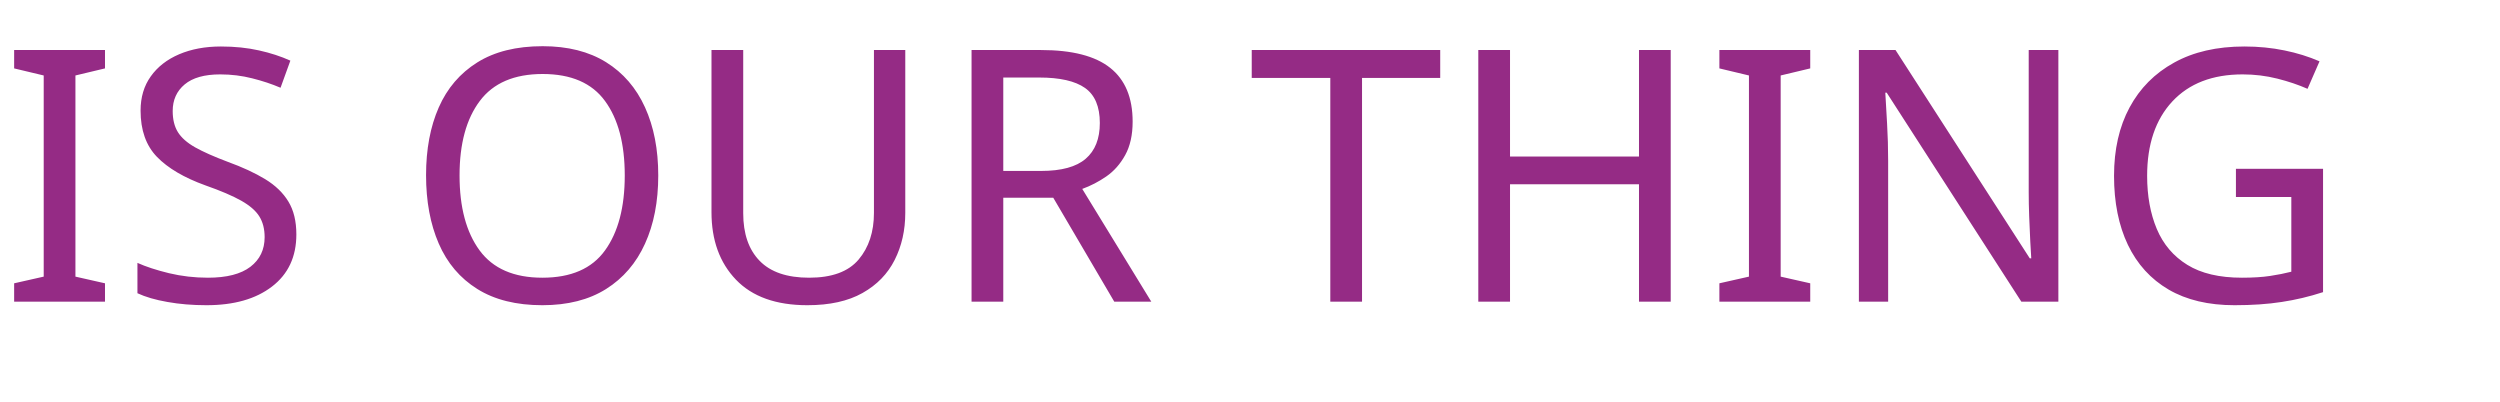
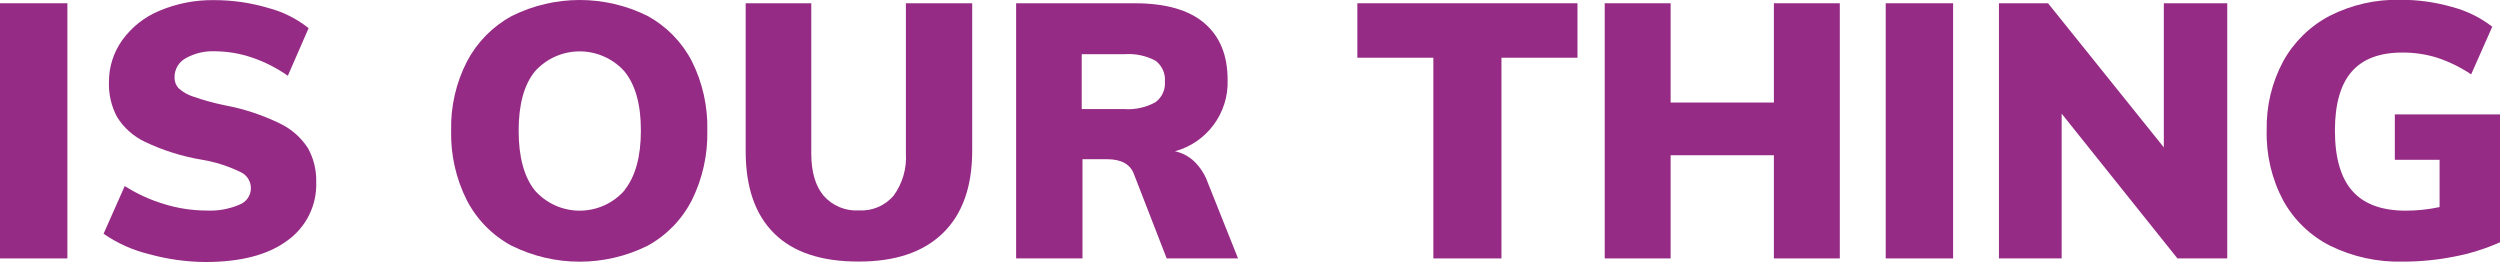
- <svg xmlns="http://www.w3.org/2000/svg" id="IsOurThing" viewBox="0 0 397.7 63.91">
+ <svg xmlns="http://www.w3.org/2000/svg" id="IsOurThing" viewBox="0 0 391.02 40.92">
  <defs>
-     <style>.cls-1{font-size:56.06px;fill:#952b85;font-family:Muli-Black, Muli;}</style>
+     <style>.cls-1{fill:#952b85;}</style>
  </defs>
-   <text class="cls-1" transform="translate(0 47.99)">IS OUR THING</text>
+   <path class="cls-1" d="M503.89,462.92h10.54v39.91H503.89Z" transform="translate(-503.89 -462.41)" />
+   <path class="cls-1" d="M527.21,502.16a21.37,21.37,0,0,1-7.12-3.19l3.31-7.46a24.64,24.64,0,0,0,6.2,2.83,22.62,22.62,0,0,0,6.58,1,11.62,11.62,0,0,0,5.16-.92,2.76,2.76,0,0,0,.17-5.1,22.15,22.15,0,0,0-6.11-1.94,33.38,33.38,0,0,1-8.8-2.77,10.36,10.36,0,0,1-4.4-3.9,10.84,10.84,0,0,1-1.27-5.44,11.16,11.16,0,0,1,2.08-6.58,13.54,13.54,0,0,1,5.83-4.6,21.11,21.11,0,0,1,8.58-1.66,29.49,29.49,0,0,1,8.38,1.21,17.18,17.18,0,0,1,6.36,3.17l-3.25,7.45a22.05,22.05,0,0,0-5.55-2.83,18.29,18.29,0,0,0-5.83-1,8.63,8.63,0,0,0-4.6,1.09,3.34,3.34,0,0,0-1.74,3,2.4,2.4,0,0,0,.62,1.68,6.21,6.21,0,0,0,2.3,1.32,37.64,37.64,0,0,0,5,1.37,33.76,33.76,0,0,1,8.55,2.83,10.62,10.62,0,0,1,4.4,3.87,10.35,10.35,0,0,1,1.29,5.3,10.74,10.74,0,0,1-4.54,9.16c-3,2.23-7.29,3.34-12.78,3.34A33.76,33.76,0,0,1,527.21,502.16Z" transform="translate(-503.89 -462.41)" />
+   <path class="cls-1" d="M583.89,500.84a16.93,16.93,0,0,1-7-7.14,23.09,23.09,0,0,1-2.44-10.88A22.51,22.51,0,0,1,576.94,472a17.22,17.22,0,0,1,7-7.09,23.83,23.83,0,0,1,21.25,0,17,17,0,0,1,6.92,7.09,23,23,0,0,1,2.41,10.82,23.33,23.33,0,0,1-2.41,10.88,16.85,16.85,0,0,1-6.92,7.14,23.89,23.89,0,0,1-21.28,0Zm17.69-8.71c1.7-2.13,2.55-5.24,2.55-9.31s-.85-7.11-2.55-9.22a9.4,9.4,0,0,0-14.05,0c-1.68,2.09-2.52,5.18-2.52,9.25s.84,7.22,2.52,9.33a9.35,9.35,0,0,0,14.05,0Z" transform="translate(-503.89 -462.41)" />
+   <path class="cls-1" d="M625,498.94q-4.49-4.41-4.48-12.92v-23.1h10.26v23.49q0,4.32,1.93,6.61a6.79,6.79,0,0,0,5.52,2.3,6.62,6.62,0,0,0,5.44-2.32,10.15,10.15,0,0,0,1.91-6.59V462.92h10.37V486q0,8.4-4.57,12.86t-13.15,4.46Q629.46,503.34,625,498.94Z" transform="translate(-503.89 -462.41)" />
+   <path class="cls-1" d="M697.53,502.83H686.37l-5.16-13.28c-.6-1.5-2-2.24-4.2-2.24H673.2v15.52H662.82V462.92h18.56q7.23,0,10.88,3.11t3.64,8.89a11.17,11.17,0,0,1-8.24,11.15,6.33,6.33,0,0,1,3,1.57,8.62,8.62,0,0,1,2.13,3.31Zm-12.95-24.41a3.63,3.63,0,0,0,1.51-3.22,3.7,3.7,0,0,0-1.49-3.31,9,9,0,0,0-4.9-1h-6.62v8.58h6.62A8.87,8.87,0,0,0,684.58,478.42Z" transform="translate(-503.89 -462.41)" />
+   <path class="cls-1" d="M728.08,471.44H716.19v-8.52h34.43v8.52H738.73v31.39H728.08Z" transform="translate(-503.89 -462.41)" />
+   <path class="cls-1" d="M791.65,462.92v39.91H781.34V486.69H765.19v16.14H754.88V462.92h10.31v15.53h16.15V462.92Z" transform="translate(-503.89 -462.41)" />
+   <path class="cls-1" d="M798.83,462.92h10.54v39.91H798.83Z" transform="translate(-503.89 -462.41)" />
+   <path class="cls-1" d="M852.25,462.92v39.91h-7.79l-18.11-22.64v22.64h-9.81V462.92h7.68l18.11,22.54V462.92Z" transform="translate(-503.89 -462.41)" />
+   <path class="cls-1" d="M894.92,480.3v20a32.4,32.4,0,0,1-7.15,2.24,41,41,0,0,1-8.1.79,24.33,24.33,0,0,1-11.3-2.47,17.33,17.33,0,0,1-7.37-7.09,22.15,22.15,0,0,1-2.58-11A21.78,21.78,0,0,1,861,472a17.61,17.61,0,0,1,7.29-7.12,23.16,23.16,0,0,1,11-2.5,28.89,28.89,0,0,1,8.16,1.13,17.4,17.4,0,0,1,6.25,3.08l-3.3,7.45a22.3,22.3,0,0,0-5.3-2.6,18,18,0,0,0-5.47-.81q-5.33,0-7.93,3t-2.61,9.17q0,6.39,2.72,9.47c1.81,2.06,4.61,3.09,8.38,3.09a25.51,25.51,0,0,0,5.27-.56v-7.4h-7V480.3Z" transform="translate(-503.89 -462.41)" />
</svg>
